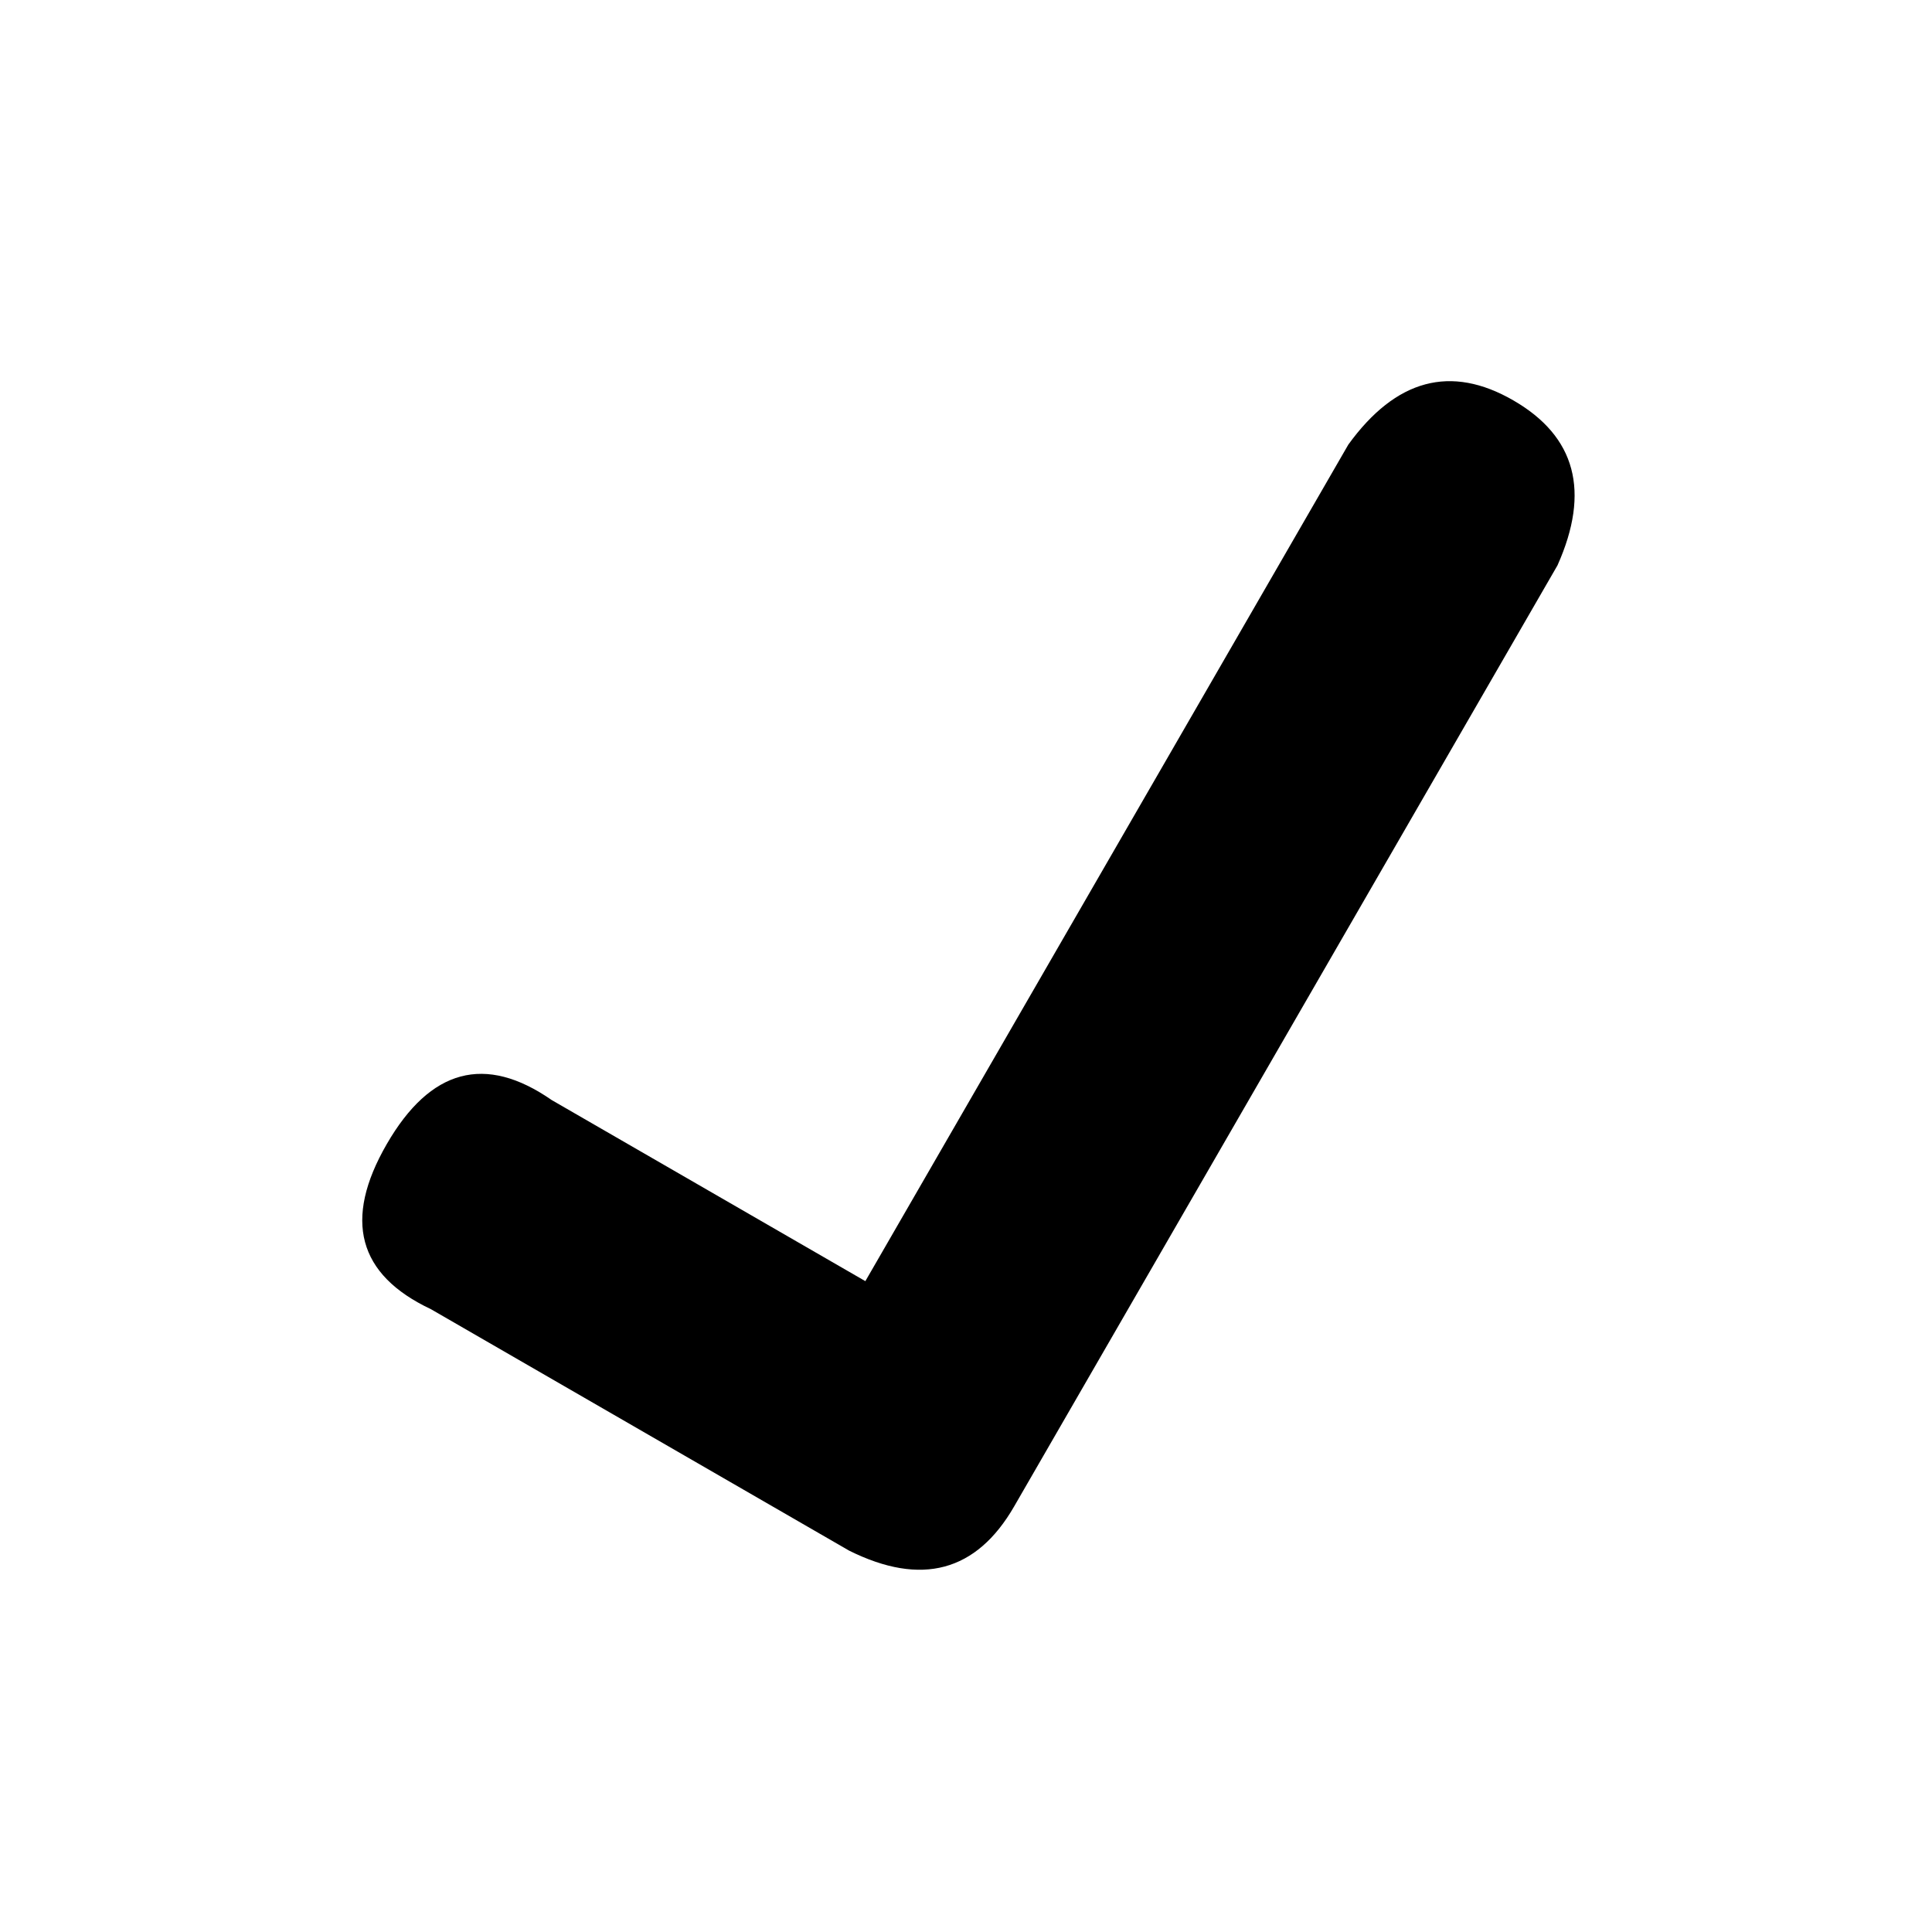
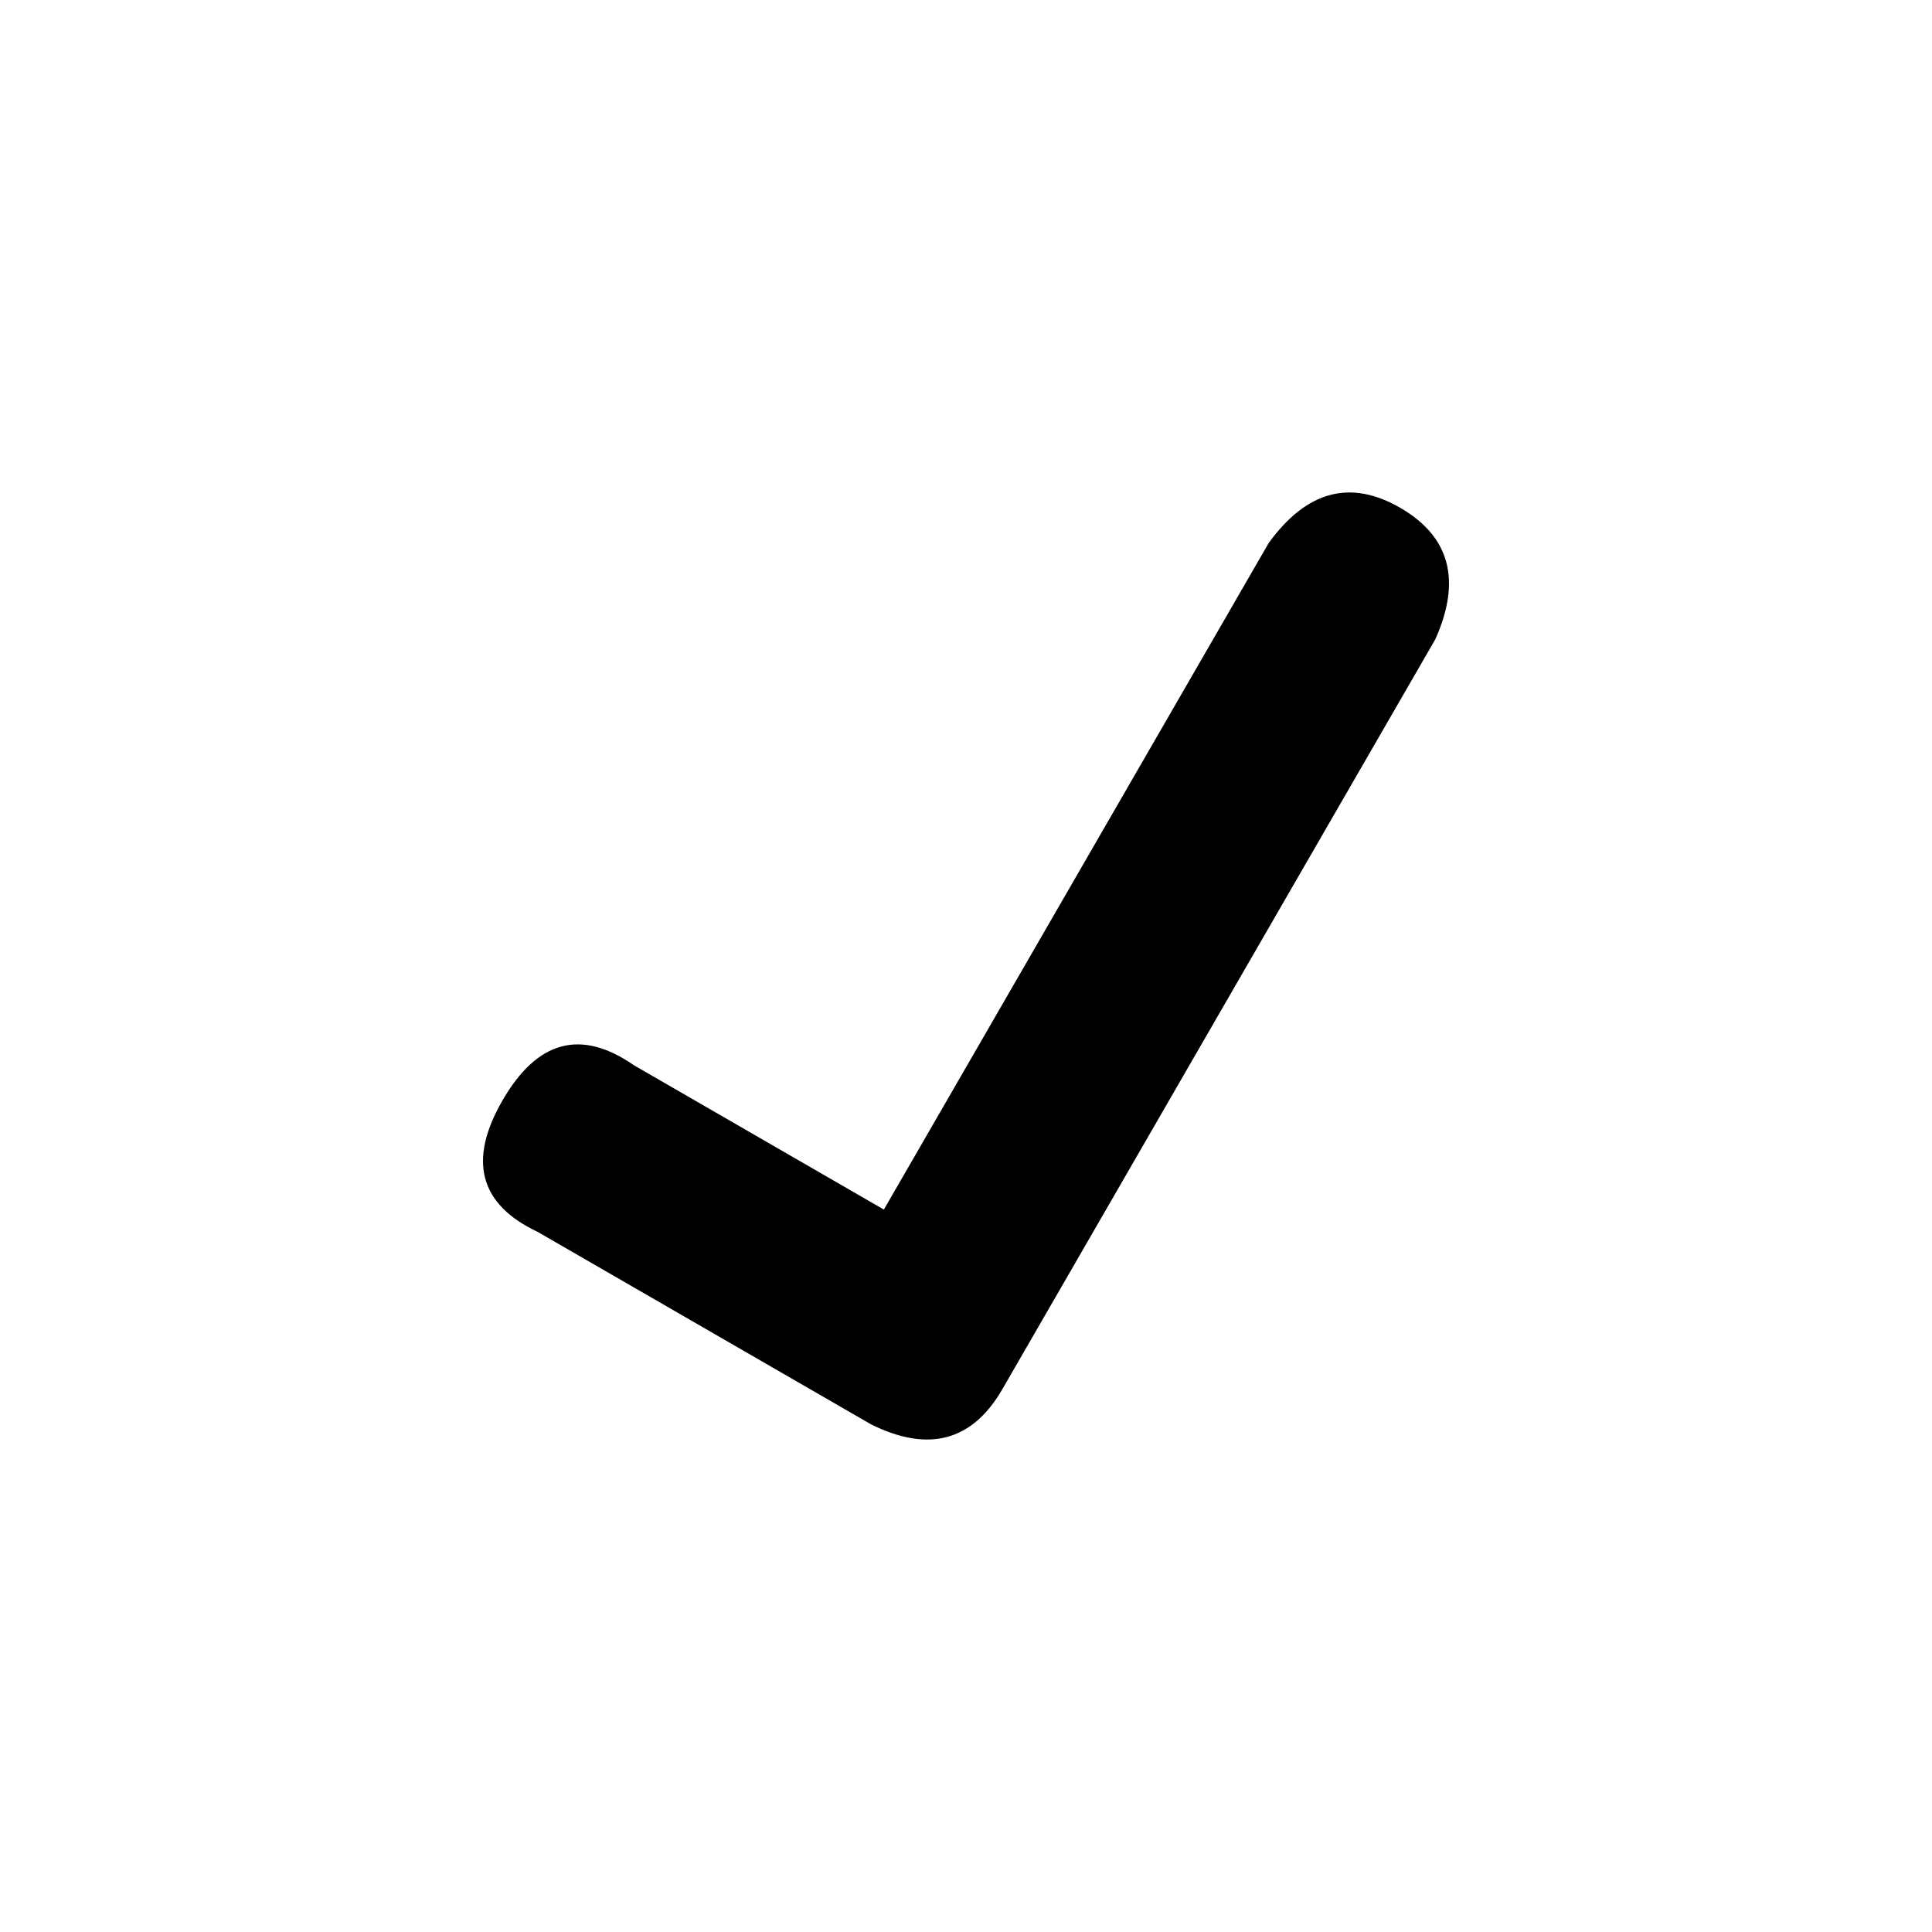
<svg xmlns="http://www.w3.org/2000/svg" style="isolation:isolate" viewBox="0 0 512 512" width="512pt" height="512pt">
  <defs>
-     <clipPath id="_clipPath_7JaWjTPIvKpJ2F1kOdiCh9zBZmwY8sC2">
+     <clipPath id="_clipPath_GNWwLxil41AfUgjoCgxkGWFUx1rE9LgY">
      <rect width="512" height="512" />
    </clipPath>
  </defs>
-   <g clip-path="url(#_clipPath_7JaWjTPIvKpJ2F1kOdiCh9zBZmwY8sC2)">
-     <path d=" M 146.191 291.516 Q 119.811 273.207 102.478 303.229 Q 85.145 333.251 114.191 346.942 L 225.042 410.942 Q 253.755 425.21 268.755 399.229 Q 283.755 373.249 412.755 149.814 Q 425.868 120.434 401.042 106.101 Q 376.216 91.768 357.329 117.814 L 229.329 339.516 L 146.191 291.516 Z " fill="rgb(0,0,0)" />
+   <g clip-path="url(#_clipPath_GNWwLxil41AfUgjoCgxkGWFUx1rE9LgY)">
+     <path d=" M 167.992 282.302 Q 146.972 267.713 133.161 291.635 Q 119.351 315.556 142.494 326.465 L 230.82 377.46 Q 253.698 388.828 265.65 368.127 Q 277.602 347.426 380.389 169.394 Q 390.837 145.984 371.056 134.564 Q 351.275 123.143 336.226 143.897 L 234.236 320.548 L 167.992 282.302 Z " fill="rgb(0,0,0)" />
  </g>
</svg>
